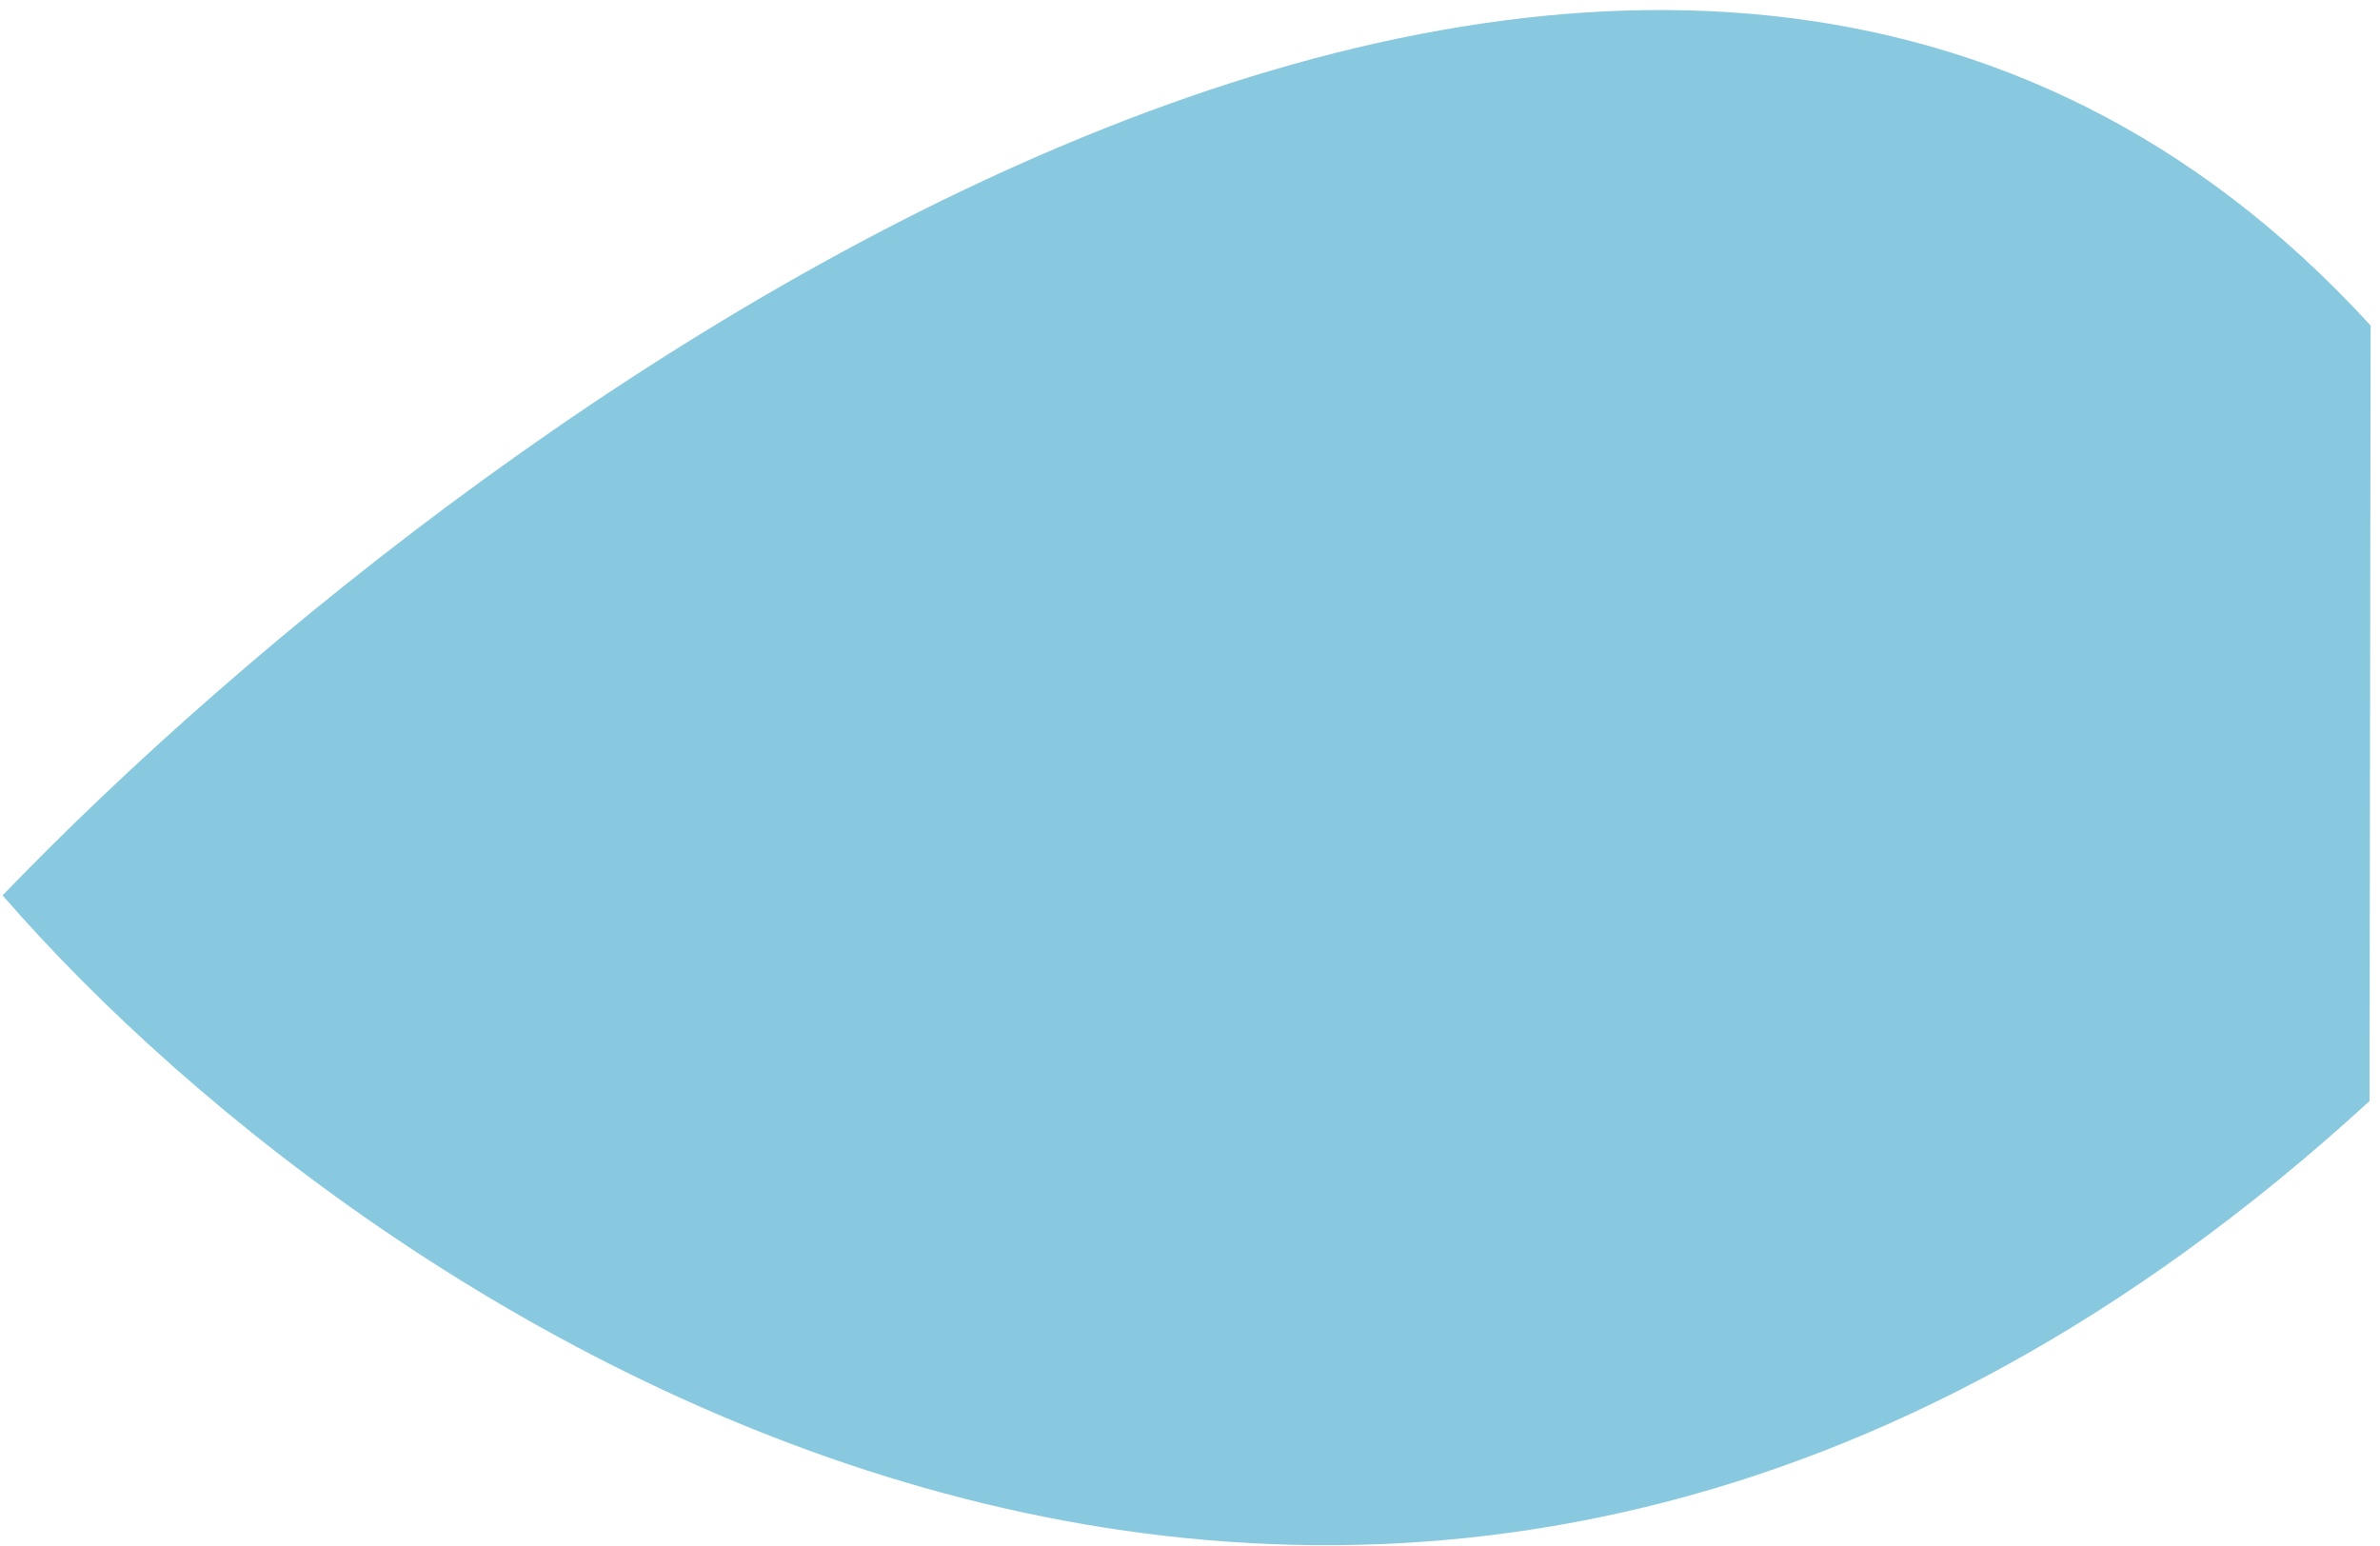
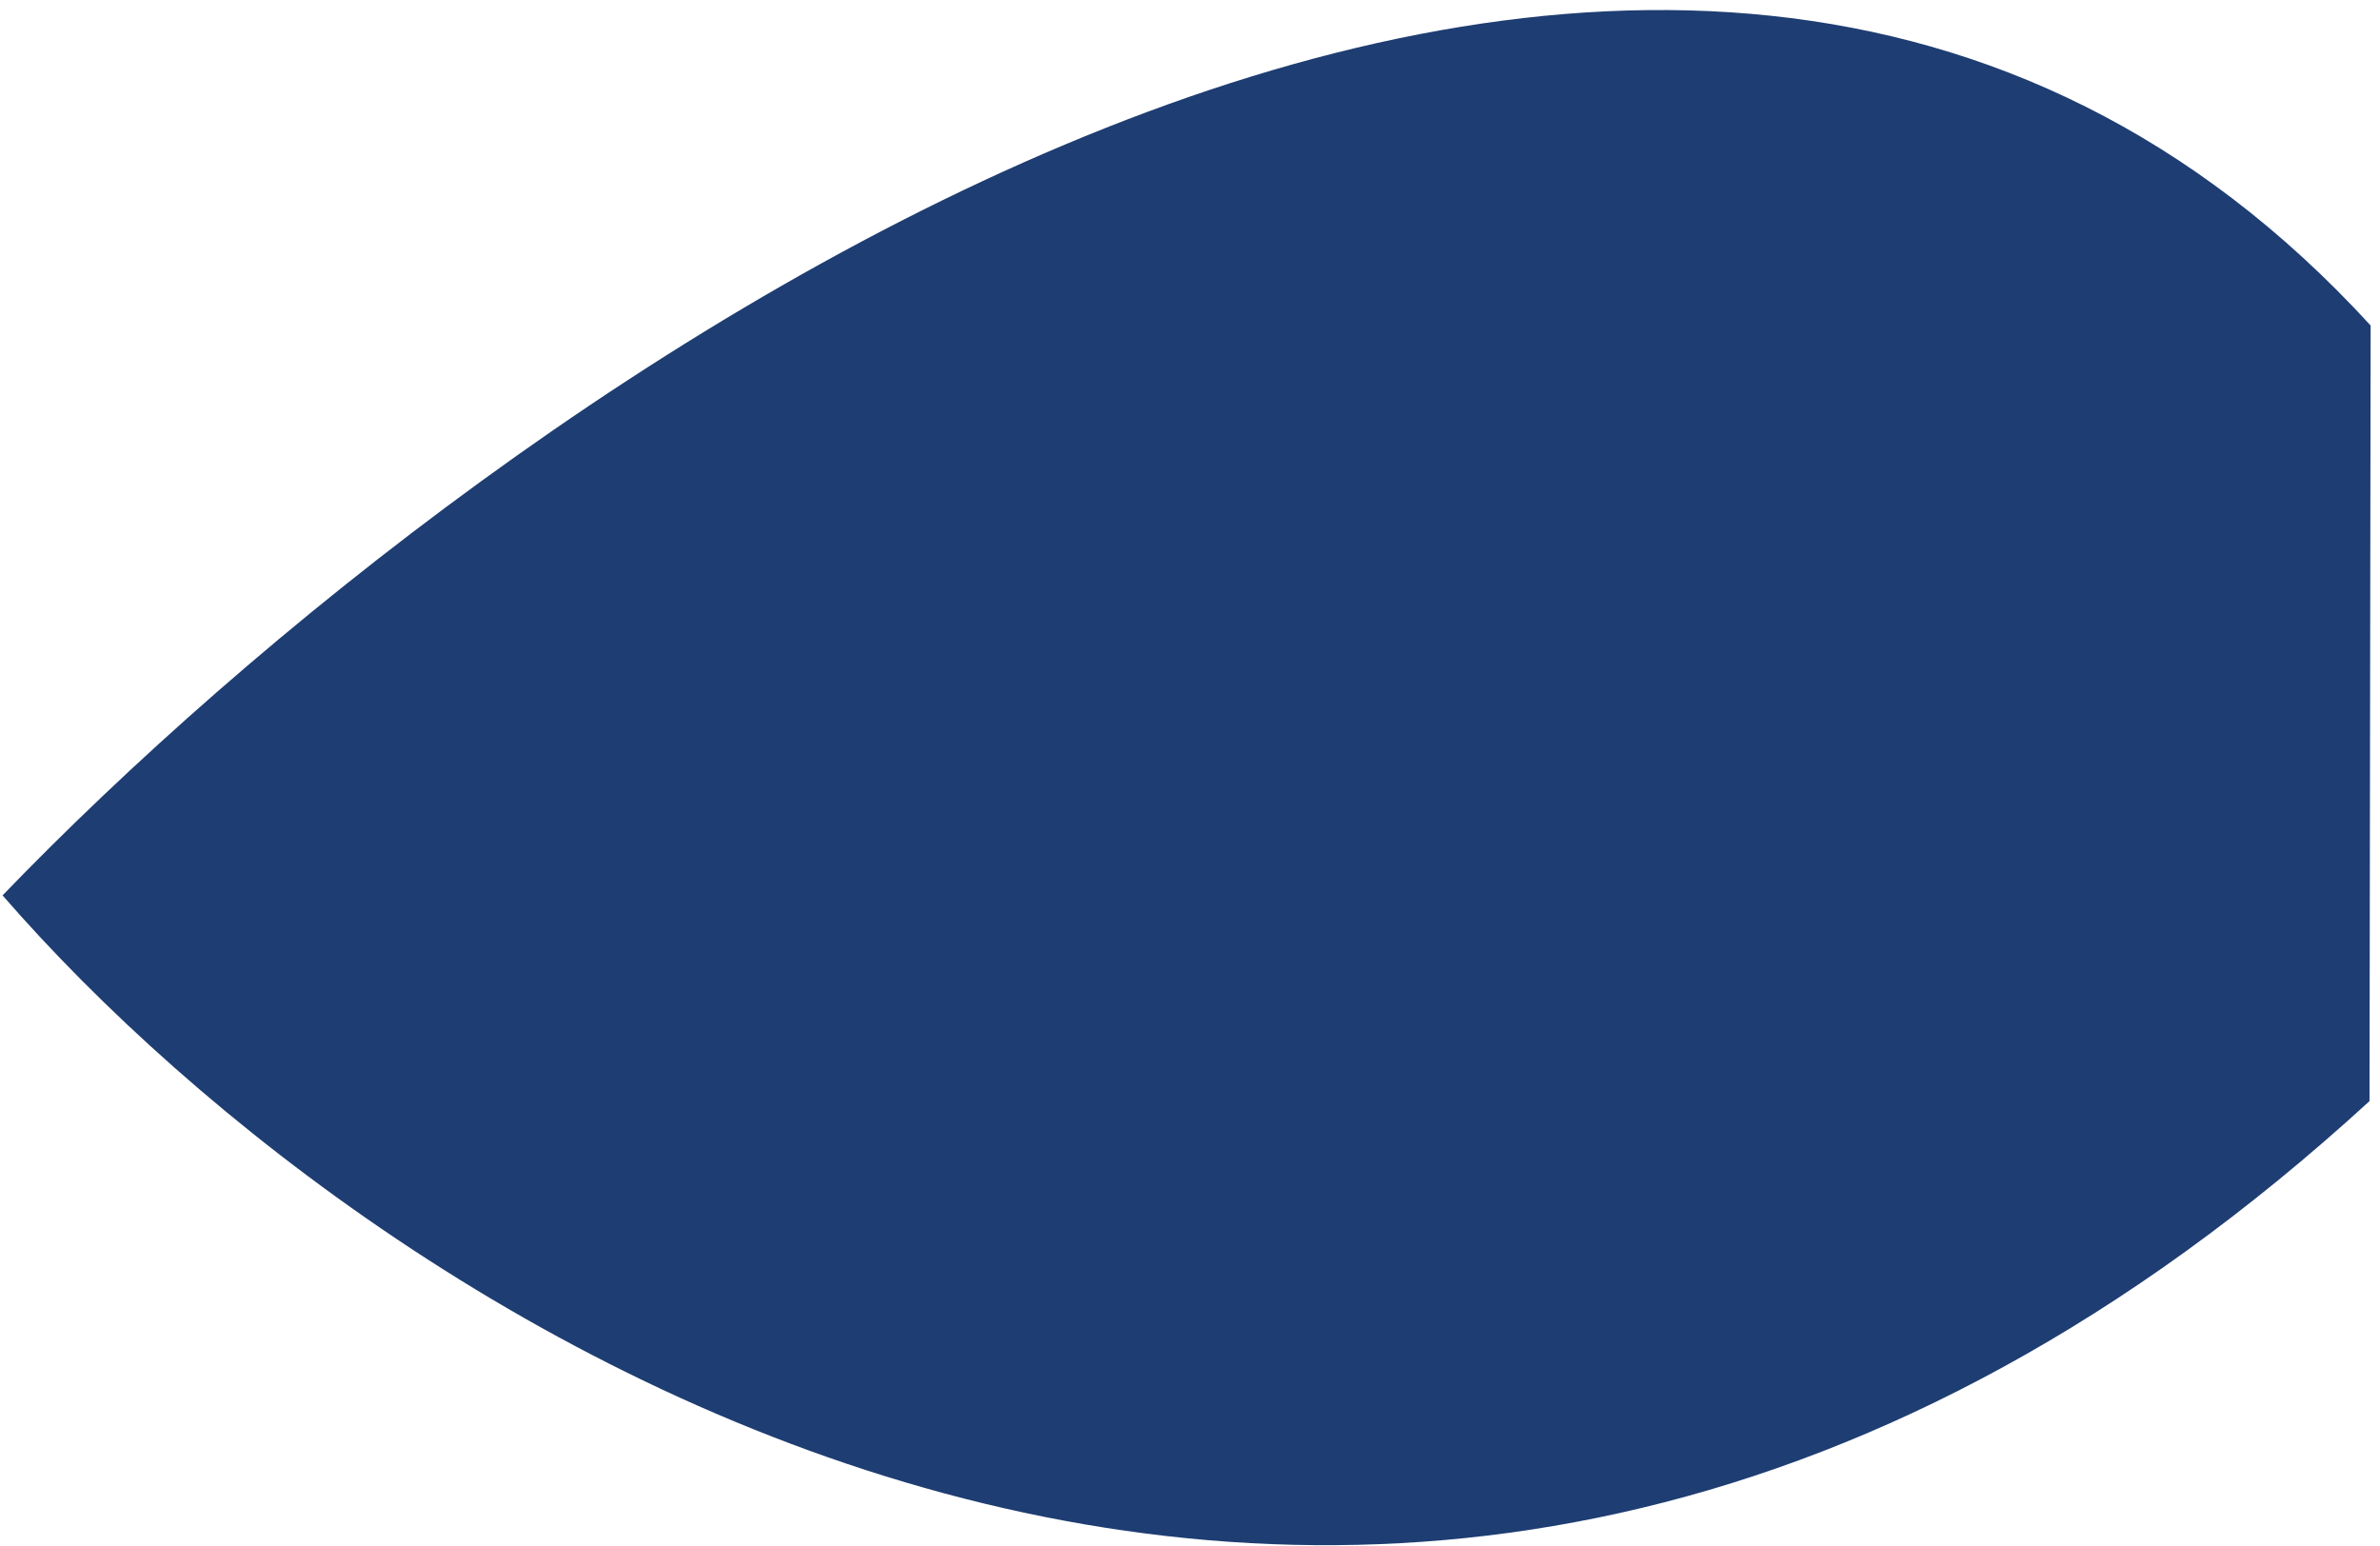
<svg xmlns="http://www.w3.org/2000/svg" width="214" height="139" viewBox="0 0 214 139" fill="none">
-   <path d="M213.057 99.01C125.39 179.338 34.644 120.146 0.23 80.51C44.641 34.417 149.402 -40.362 213.158 29.269L213.057 99.01Z" fill="#1294C3" fill-opacity="0.5" />
+   <path d="M213.057 99.01C125.39 179.338 34.644 120.146 0.23 80.51C44.641 34.417 149.402 -40.362 213.158 29.269L213.057 99.01Z" fill="#1E3D72" fill-opacity="1" />
</svg>
